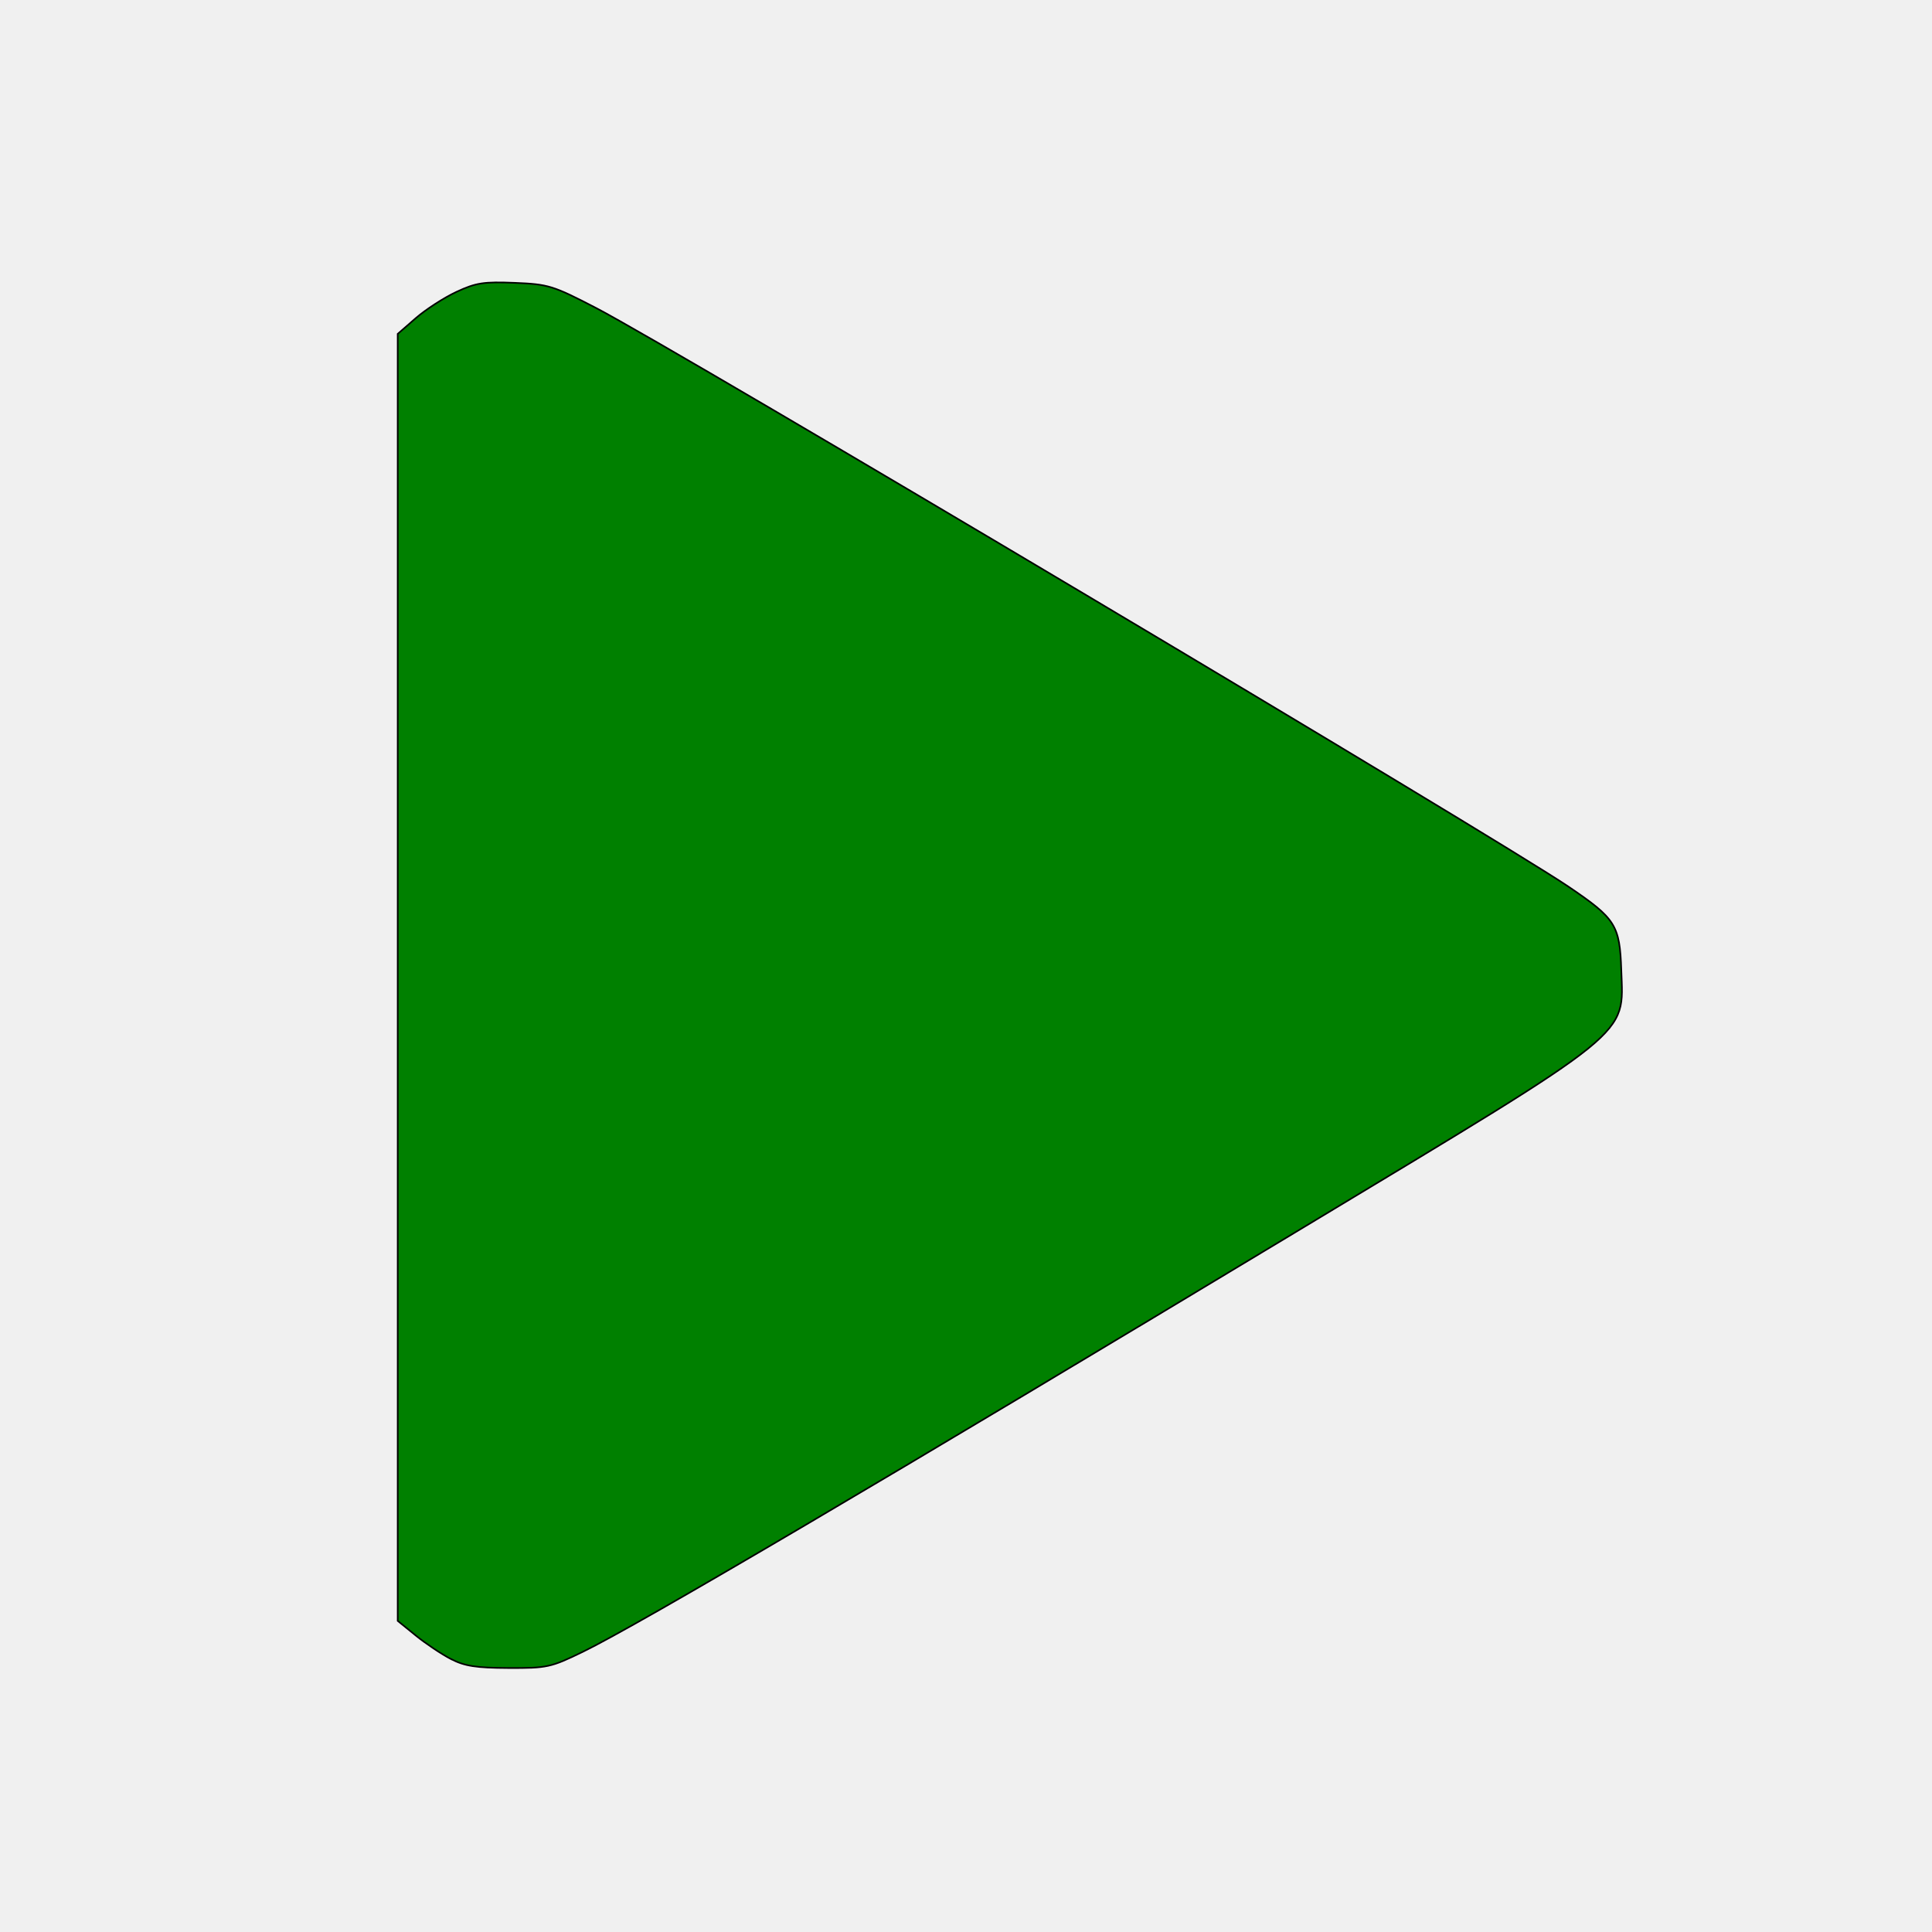
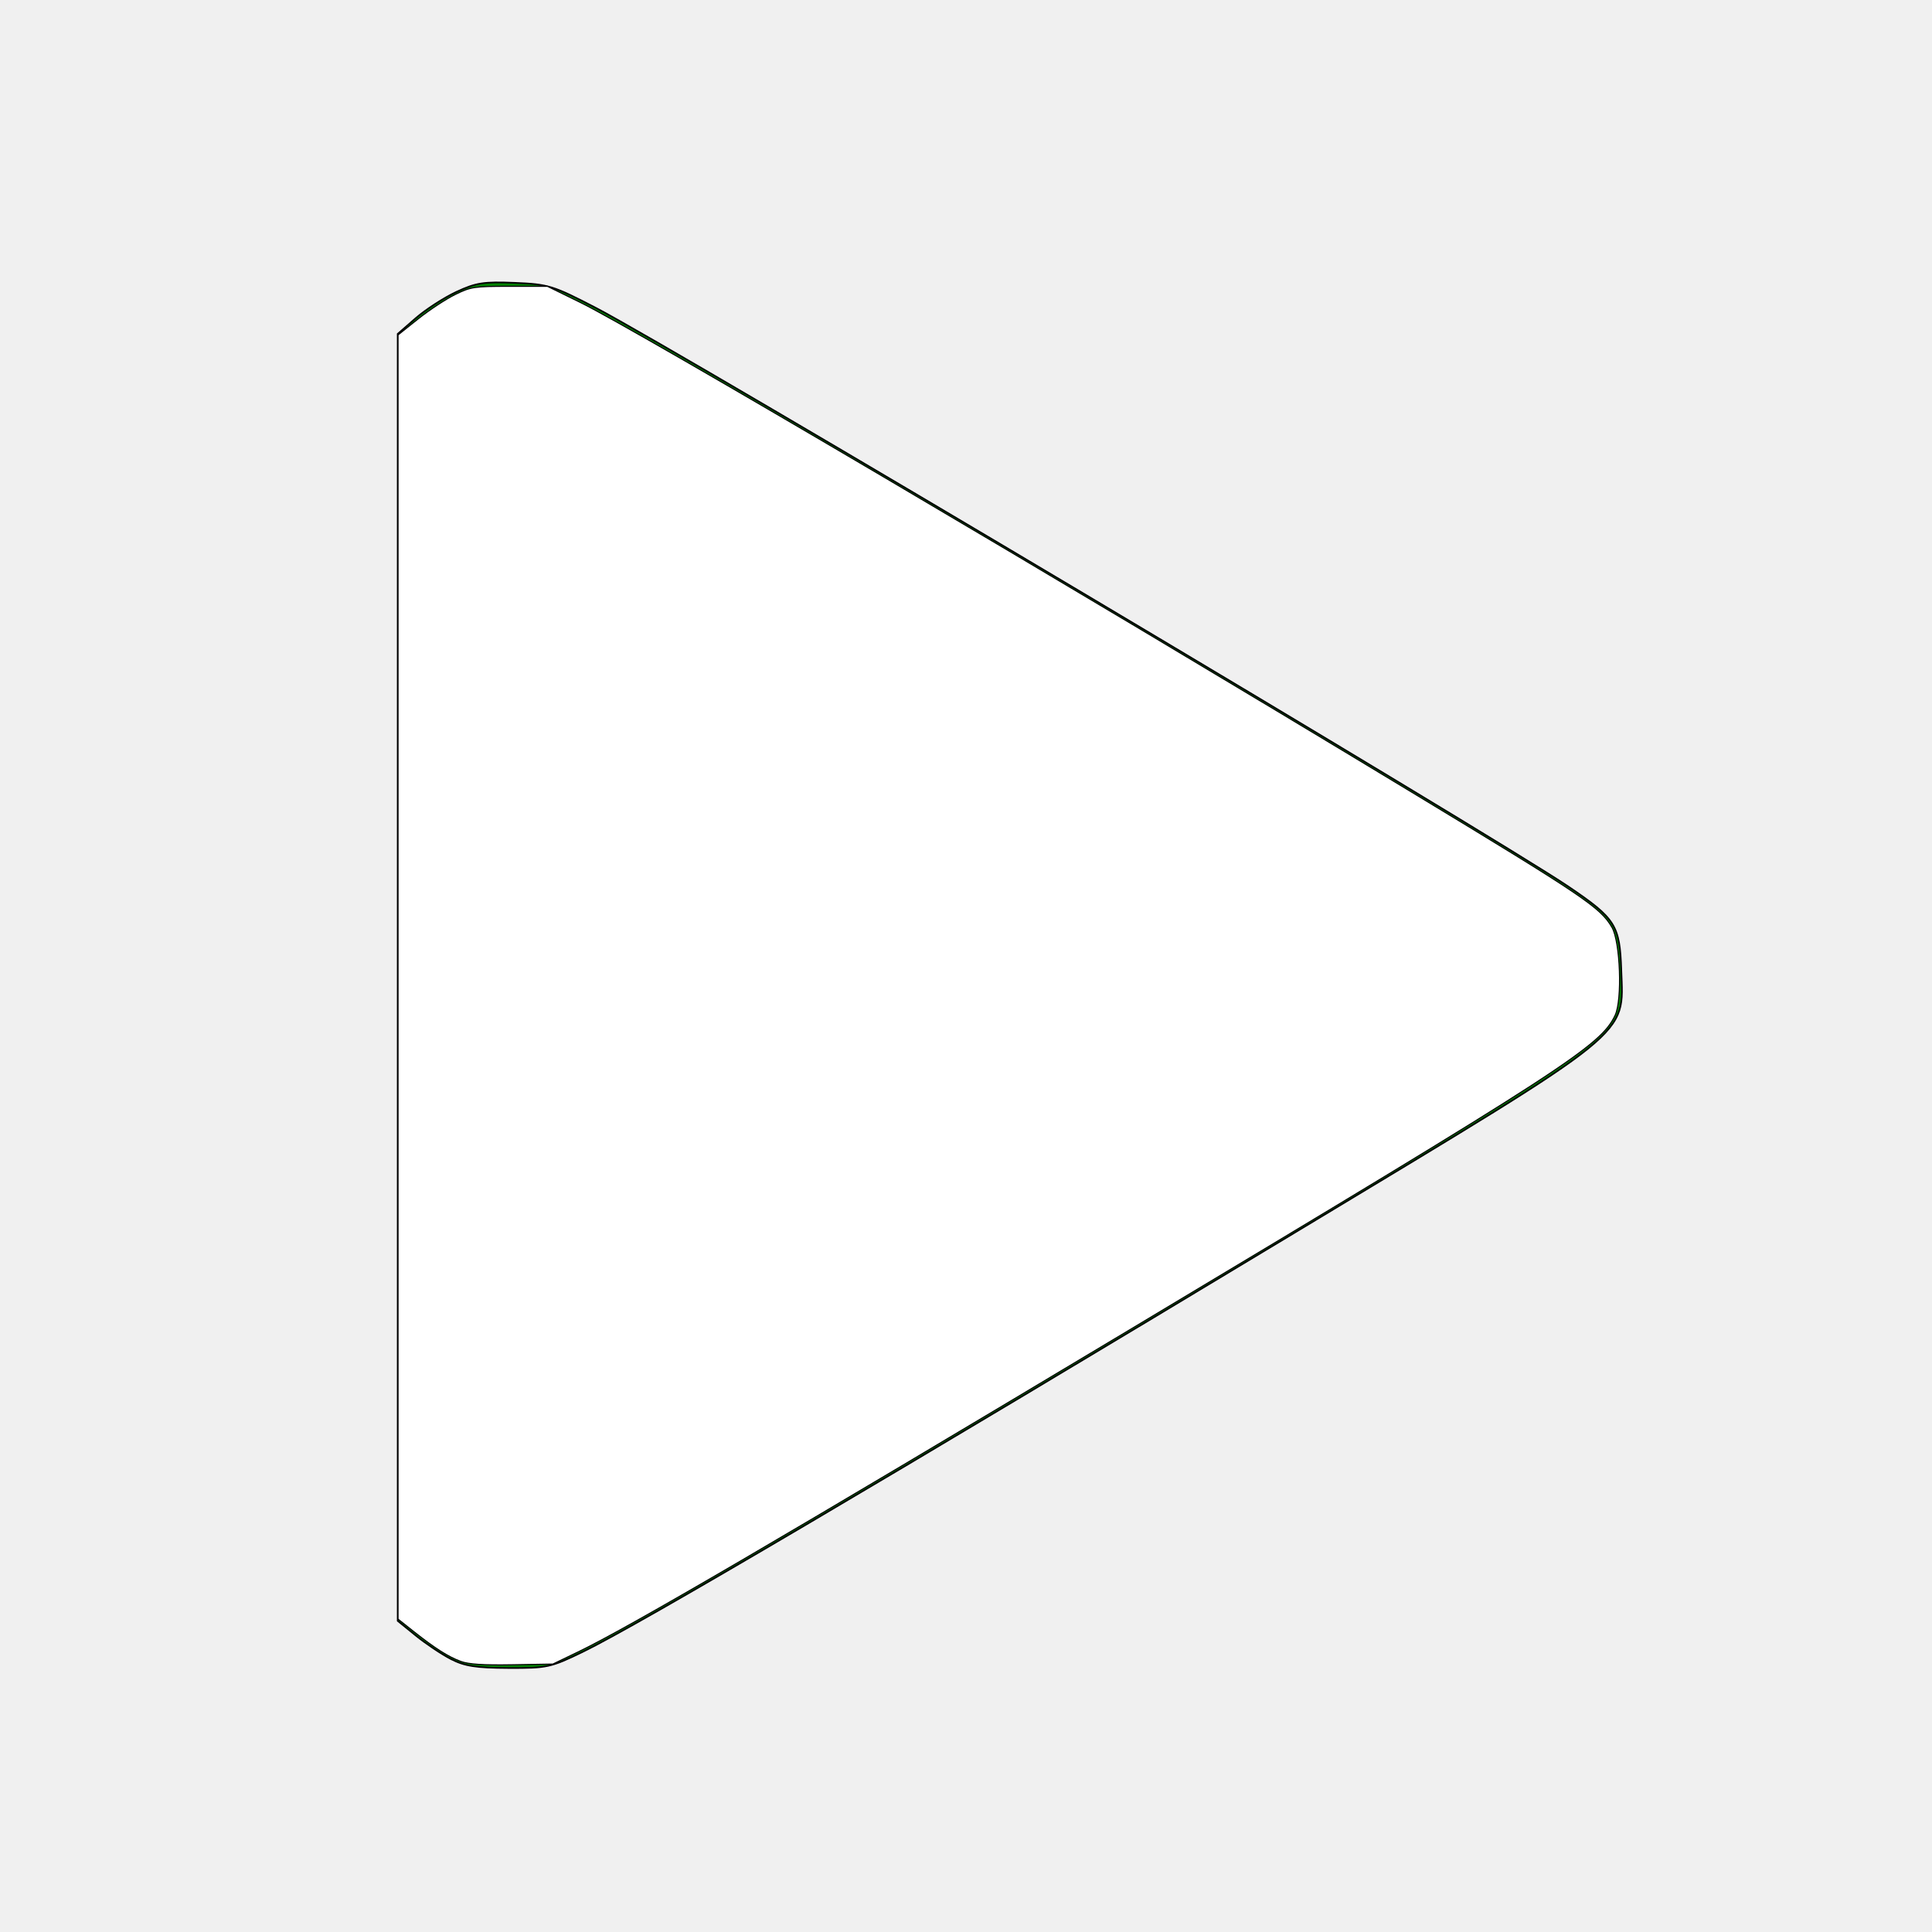
<svg xmlns="http://www.w3.org/2000/svg" width="50" height="50" version="1.1" id="svg14">
  <defs id="defs18" />
  <g id="g5">
    <rect fill="none" id="canvas_background" height="402" width="582" y="-1" x="-1" />
  </g>
  <path style="fill:none;stroke:#000000;stroke-width:0.028;stroke-miterlimit:4;stroke-dasharray:none;stroke-opacity:1" d="M 15.25,37.326 C 14.991,37.224 14.686,37.012 14.408,36.742 L 13.971,36.317 V 25.044 13.77 l 0.176,-0.238 c 0.236,-0.32 0.687,-0.674 1.097,-0.861 0.511,-0.233 1.453,-0.216 2.104,0.038 0.406,0.158 4.641,2.668 17.484,10.36 0.823,0.493 0.916,0.572 1.105,0.932 0.361,0.691 0.267,1.767 -0.2,2.285 -0.264,0.294 -17.555,10.664 -18.283,10.966 -0.641,0.266 -1.635,0.299 -2.204,0.074 z" id="path835" />
  <path style="fill:none;stroke:#000000;stroke-width:0.028;stroke-miterlimit:4;stroke-dasharray:none;stroke-opacity:1" d="M 15.377,37.304 C 15.02,37.177 14.778,37.018 14.371,36.642 L 14.046,36.343 V 25.039 13.734 l 0.346,-0.37 c 0.191,-0.204 0.536,-0.464 0.768,-0.577 0.369,-0.181 0.505,-0.206 1.095,-0.202 0.519,0.004 0.756,0.042 1.032,0.165 0.944,0.423 18.086,10.648 18.383,10.966 0.274,0.293 0.397,0.69 0.395,1.277 -0.002,0.654 -0.168,1.076 -0.533,1.353 -0.415,0.315 -2.797,1.769 -8.678,5.298 -7.377,4.426 -9.32,5.553 -9.772,5.671 -0.477,0.124 -1.346,0.119 -1.706,-0.01 z" id="path837" />
  <path style="fill:none;stroke:#000000;stroke-width:0.028;stroke-miterlimit:4;stroke-dasharray:none;stroke-opacity:1" d="m 15.207,37.162 c -0.206,-0.099 -0.535,-0.323 -0.73,-0.497 L 14.121,36.349 V 25.015 13.68 l 0.389,-0.35 c 0.654,-0.588 0.881,-0.675 1.745,-0.673 0.666,0.002 0.792,0.025 1.14,0.206 1.398,0.728 15.452,9.094 17.798,10.594 0.644,0.412 0.797,0.704 0.797,1.52 0,0.777 -0.156,1.099 -0.72,1.478 -1.549,1.044 -15.679,9.506 -17.404,10.422 -0.785,0.417 -0.788,0.418 -1.536,0.442 -0.667,0.021 -0.79,0.004 -1.124,-0.157 z" id="path839" />
  <path style="fill:none;stroke:#000000;stroke-width:0.028;stroke-miterlimit:4;stroke-dasharray:none;stroke-opacity:1" d="m 15.17,37.077 c -0.185,-0.097 -0.48,-0.301 -0.655,-0.452 L 14.196,36.35 V 25.014 13.677 l 0.391,-0.342 c 0.526,-0.46 0.82,-0.587 1.46,-0.628 0.986,-0.063 0.81,-0.151 6.773,3.379 1.91,1.131 5.087,3.023 7.059,4.205 5.656,3.39 5.734,3.442 5.937,3.915 0.132,0.309 0.133,1.227 0.002,1.542 -0.208,0.498 -0.49,0.68 -8.438,5.447 -6.266,3.758 -9.05,5.392 -9.846,5.777 -0.566,0.274 -0.63,0.288 -1.311,0.285 -0.603,-0.003 -0.768,-0.031 -1.053,-0.181 z" id="path841" />
  <path style="fill:#008000;stroke:#000000;stroke-width:0.042;stroke-miterlimit:4;stroke-dasharray:none;stroke-opacity:1" d="M 11.668,42.935 C 11.426,42.809 11.017,42.536 10.76,42.327 L 10.293,41.948 V 25.295 8.641 L 10.76,8.234 c 0.257,-0.224 0.73,-0.53 1.052,-0.68 0.507,-0.236 0.707,-0.267 1.509,-0.234 0.875,0.036 0.989,0.072 2.112,0.654 2.061,1.07 23.252,13.681 25.163,14.975 1.217,0.824 1.323,0.992 1.363,2.16 0.059,1.73 0.382,1.468 -8.23,6.658 -10.873,6.553 -17.21,10.285 -18.644,10.981 -0.832,0.404 -0.925,0.424 -1.926,0.42 -0.843,-0.004 -1.138,-0.05 -1.491,-0.234 z" id="path843" />
+   <path style="fill:#ffffff;stroke:#000000;stroke-width:0.028;stroke-miterlimit:4;stroke-dasharray:none;stroke-opacity:1" d="M 11.927,42.998 C 11.602,42.879 11.257,42.66 10.694,42.214 L 10.301,41.902 V 25.285 8.668 l 0.522,-0.416 c 0.287,-0.229 0.717,-0.512 0.955,-0.629 0.408,-0.2 0.488,-0.213 1.411,-0.213 h 0.978 l 0.857,0.42 c 1.446,0.708 12.409,7.166 21.494,12.661 4.478,2.709 4.898,2.992 5.198,3.506 0.218,0.373 0.272,1.879 0.083,2.279 C 41.422,27.071 40.515,27.658 29.215,34.428 20.209,39.822 16.263,42.127 14.959,42.753 l -0.651,0.313 -1.049,0.018 c -0.749,0.013 -1.13,-0.012 -1.333,-0.086 z" id="path822" />
</svg>
